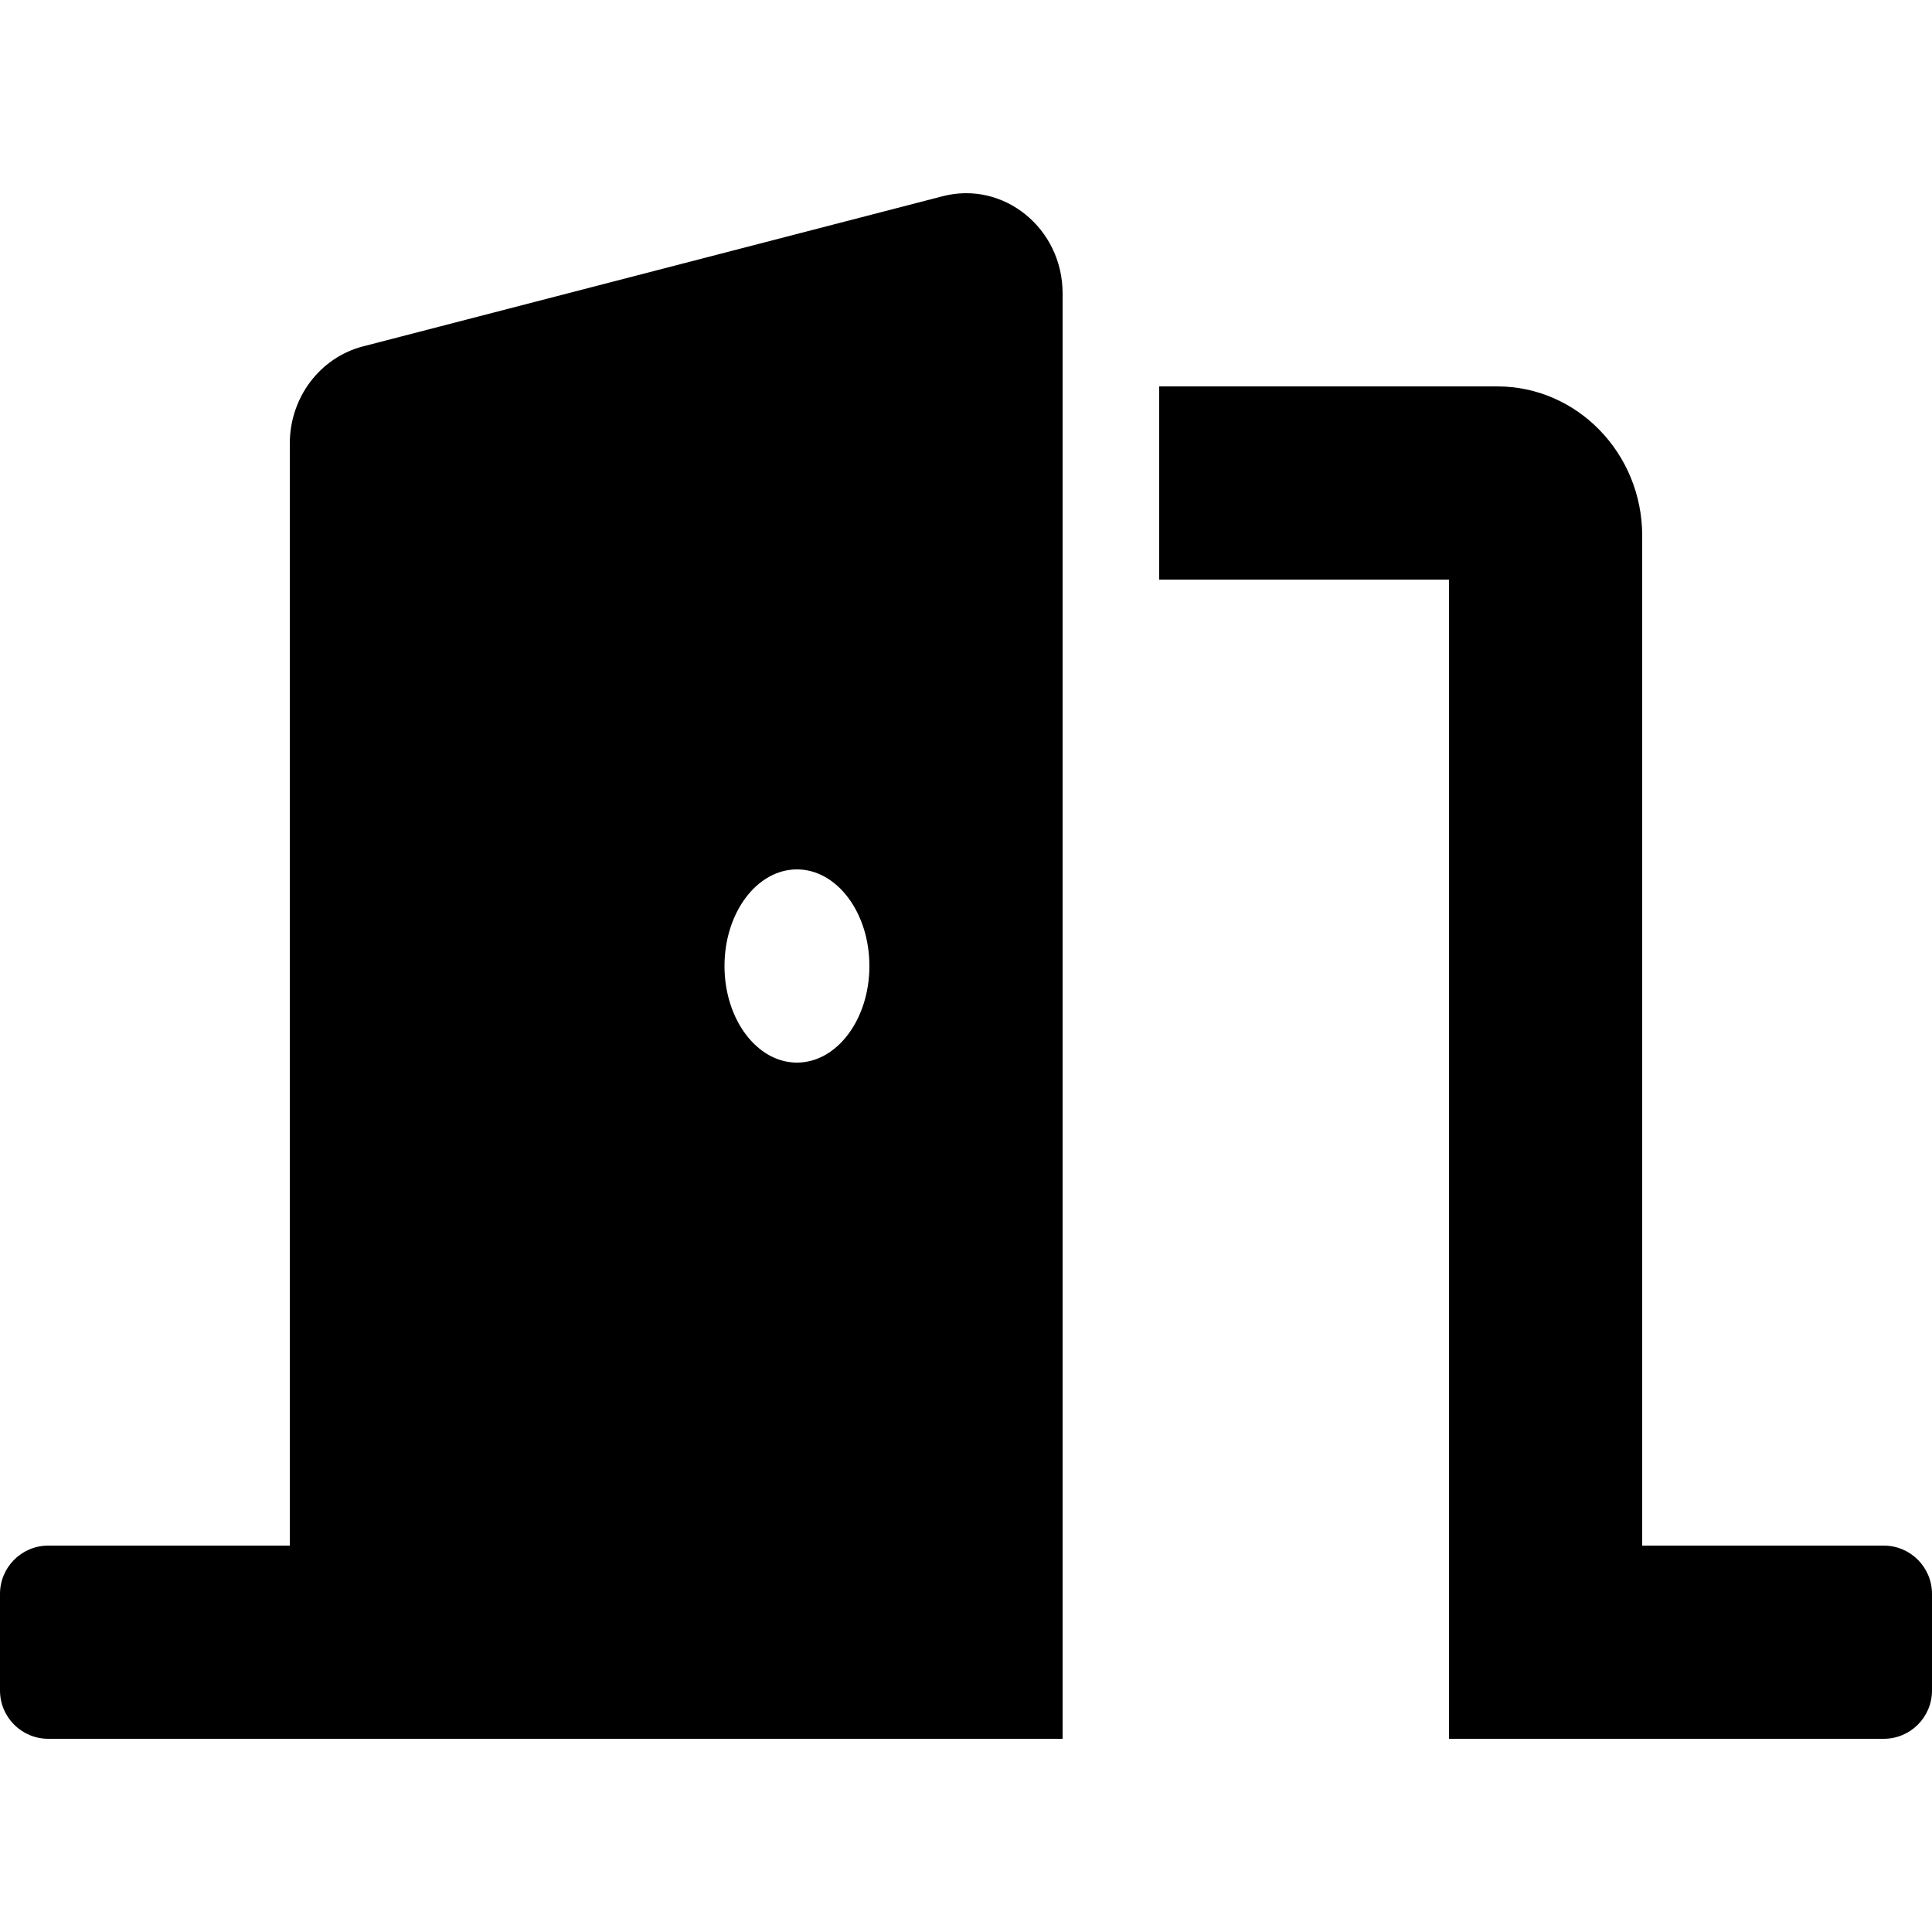
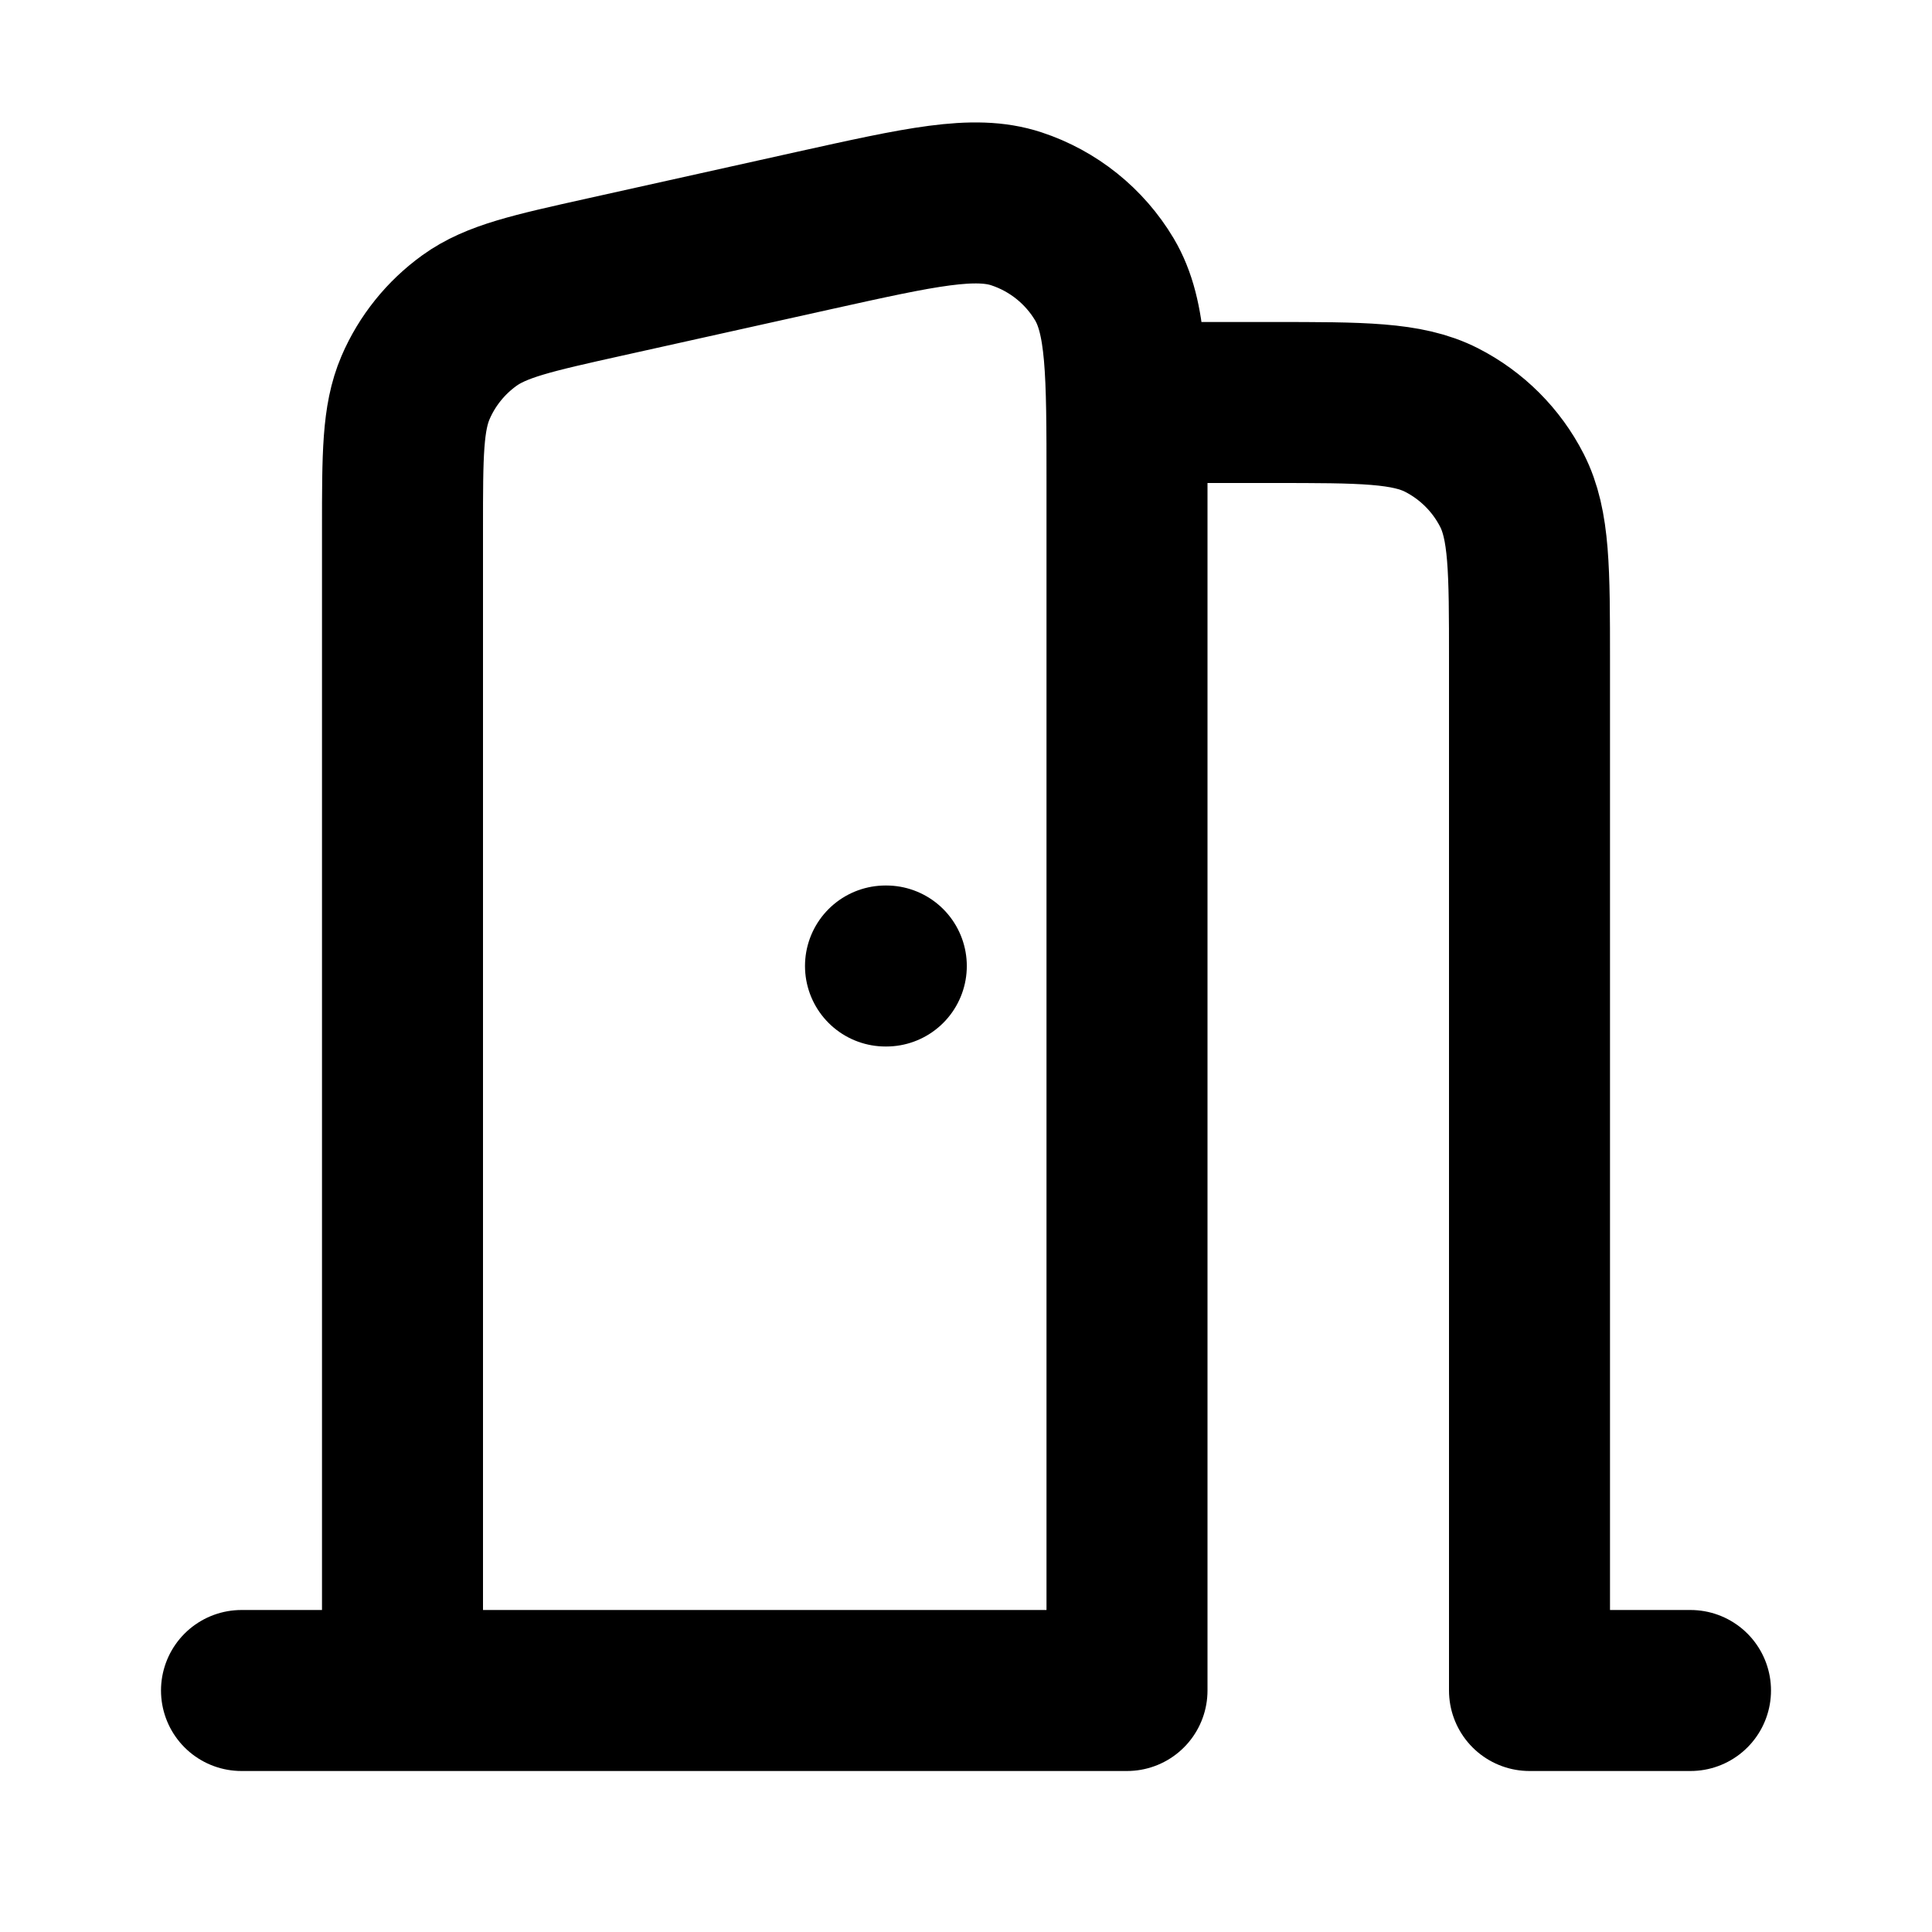
- <svg xmlns="http://www.w3.org/2000/svg" fill="#000000" width="800px" height="800px" viewBox="0 -64 640 640">
-   <path d="M624 448h-80V113.45C544 86.19 522.47 64 496 64H384v64h96v384h144c8.84 0 16-7.16 16-16v-32c0-8.84-7.16-16-16-16zM312.24 1.01l-192 49.74C105.99 54.44 96 67.7 96 82.92V448H16c-8.84 0-16 7.16-16 16v32c0 8.84 7.16 16 16 16h336V33.18c0-21.58-19.56-37.41-39.76-32.17zM264 288c-13.25 0-24-14.33-24-32s10.75-32 24-32 24 14.33 24 32-10.75 32-24 32z" />
+ <svg xmlns="http://www.w3.org/2000/svg" width="800px" height="800px" viewBox="0 0 24 24" fill="none">
+   <path d="M3 21L14 21V5.989C14 4.625 14 3.943 13.719 3.47C13.472 3.056 13.084 2.745 12.626 2.594C12.103 2.422 11.437 2.57 10.106 2.865L7.506 3.443C6.612 3.642 6.165 3.741 5.831 3.982C5.537 4.194 5.305 4.482 5.162 4.815C5 5.193 5 5.651 5 6.567V21M13.994 5H15.8C16.92 5 17.48 5 17.908 5.218C18.284 5.41 18.59 5.716 18.782 6.092C19 6.52 19 7.08 19 8.2V21H21M11 12H11.01" stroke="#000000" stroke-width="2" stroke-linecap="round" stroke-linejoin="round" />
</svg>
